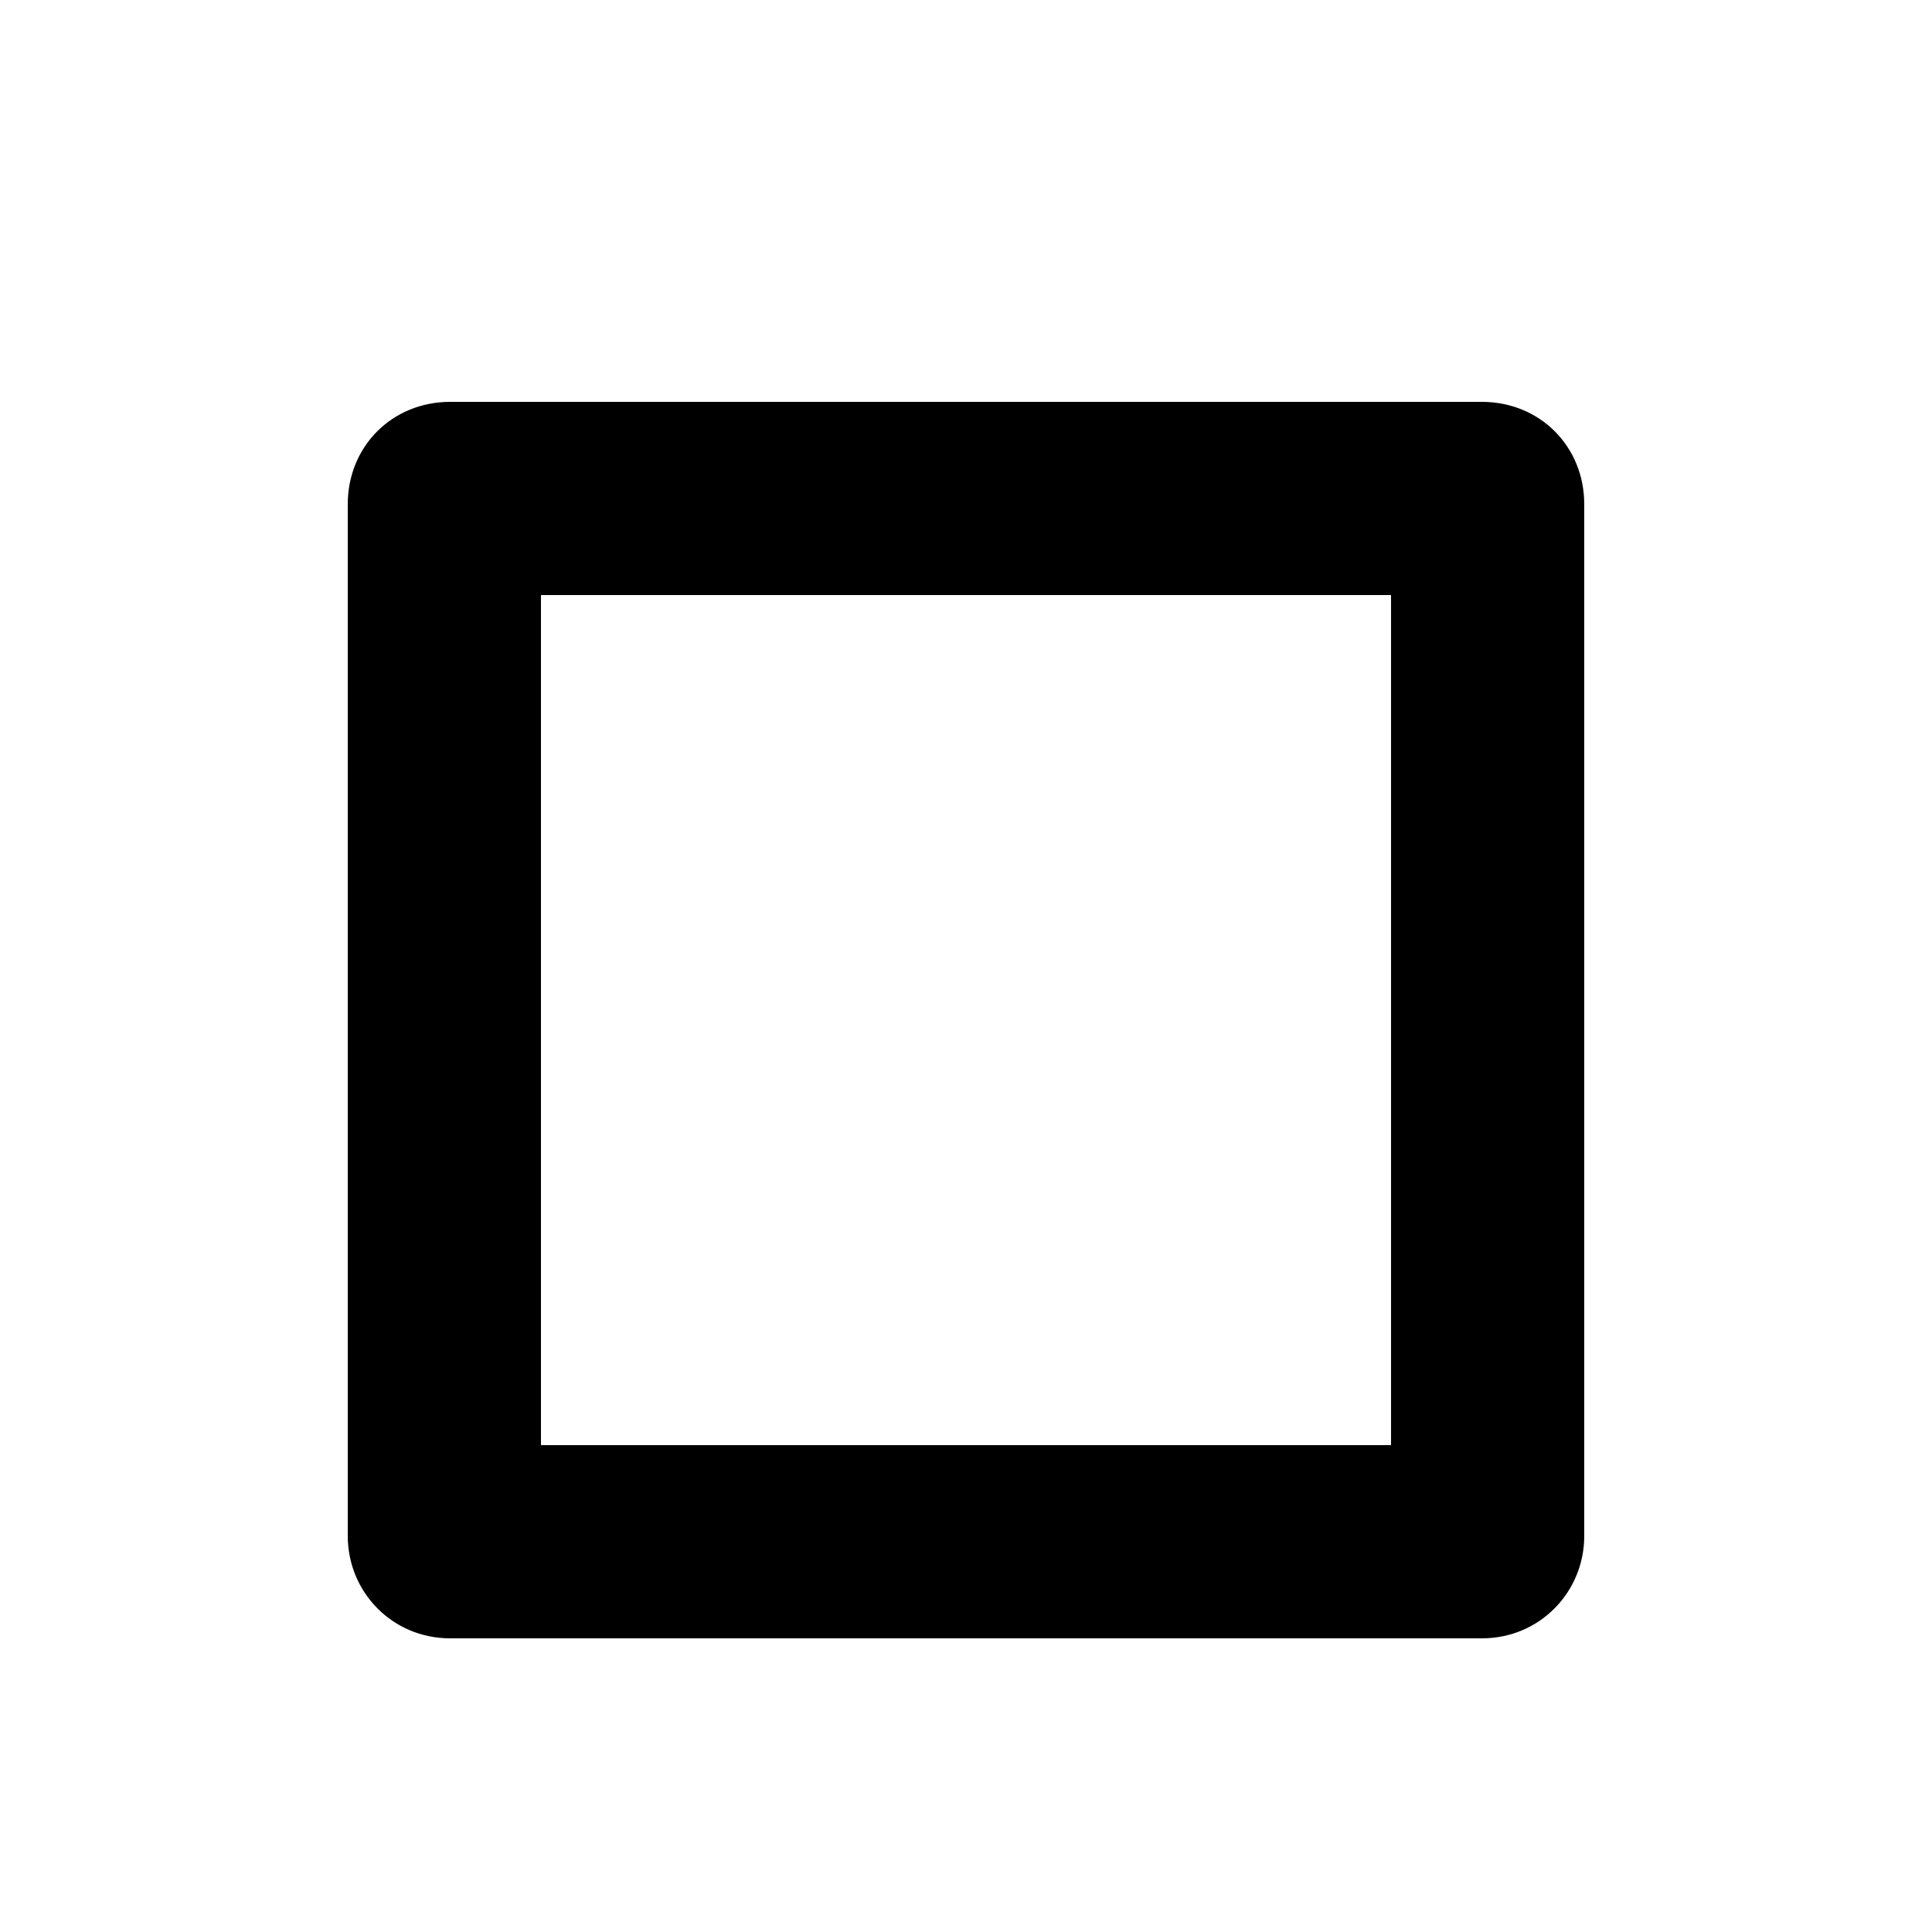
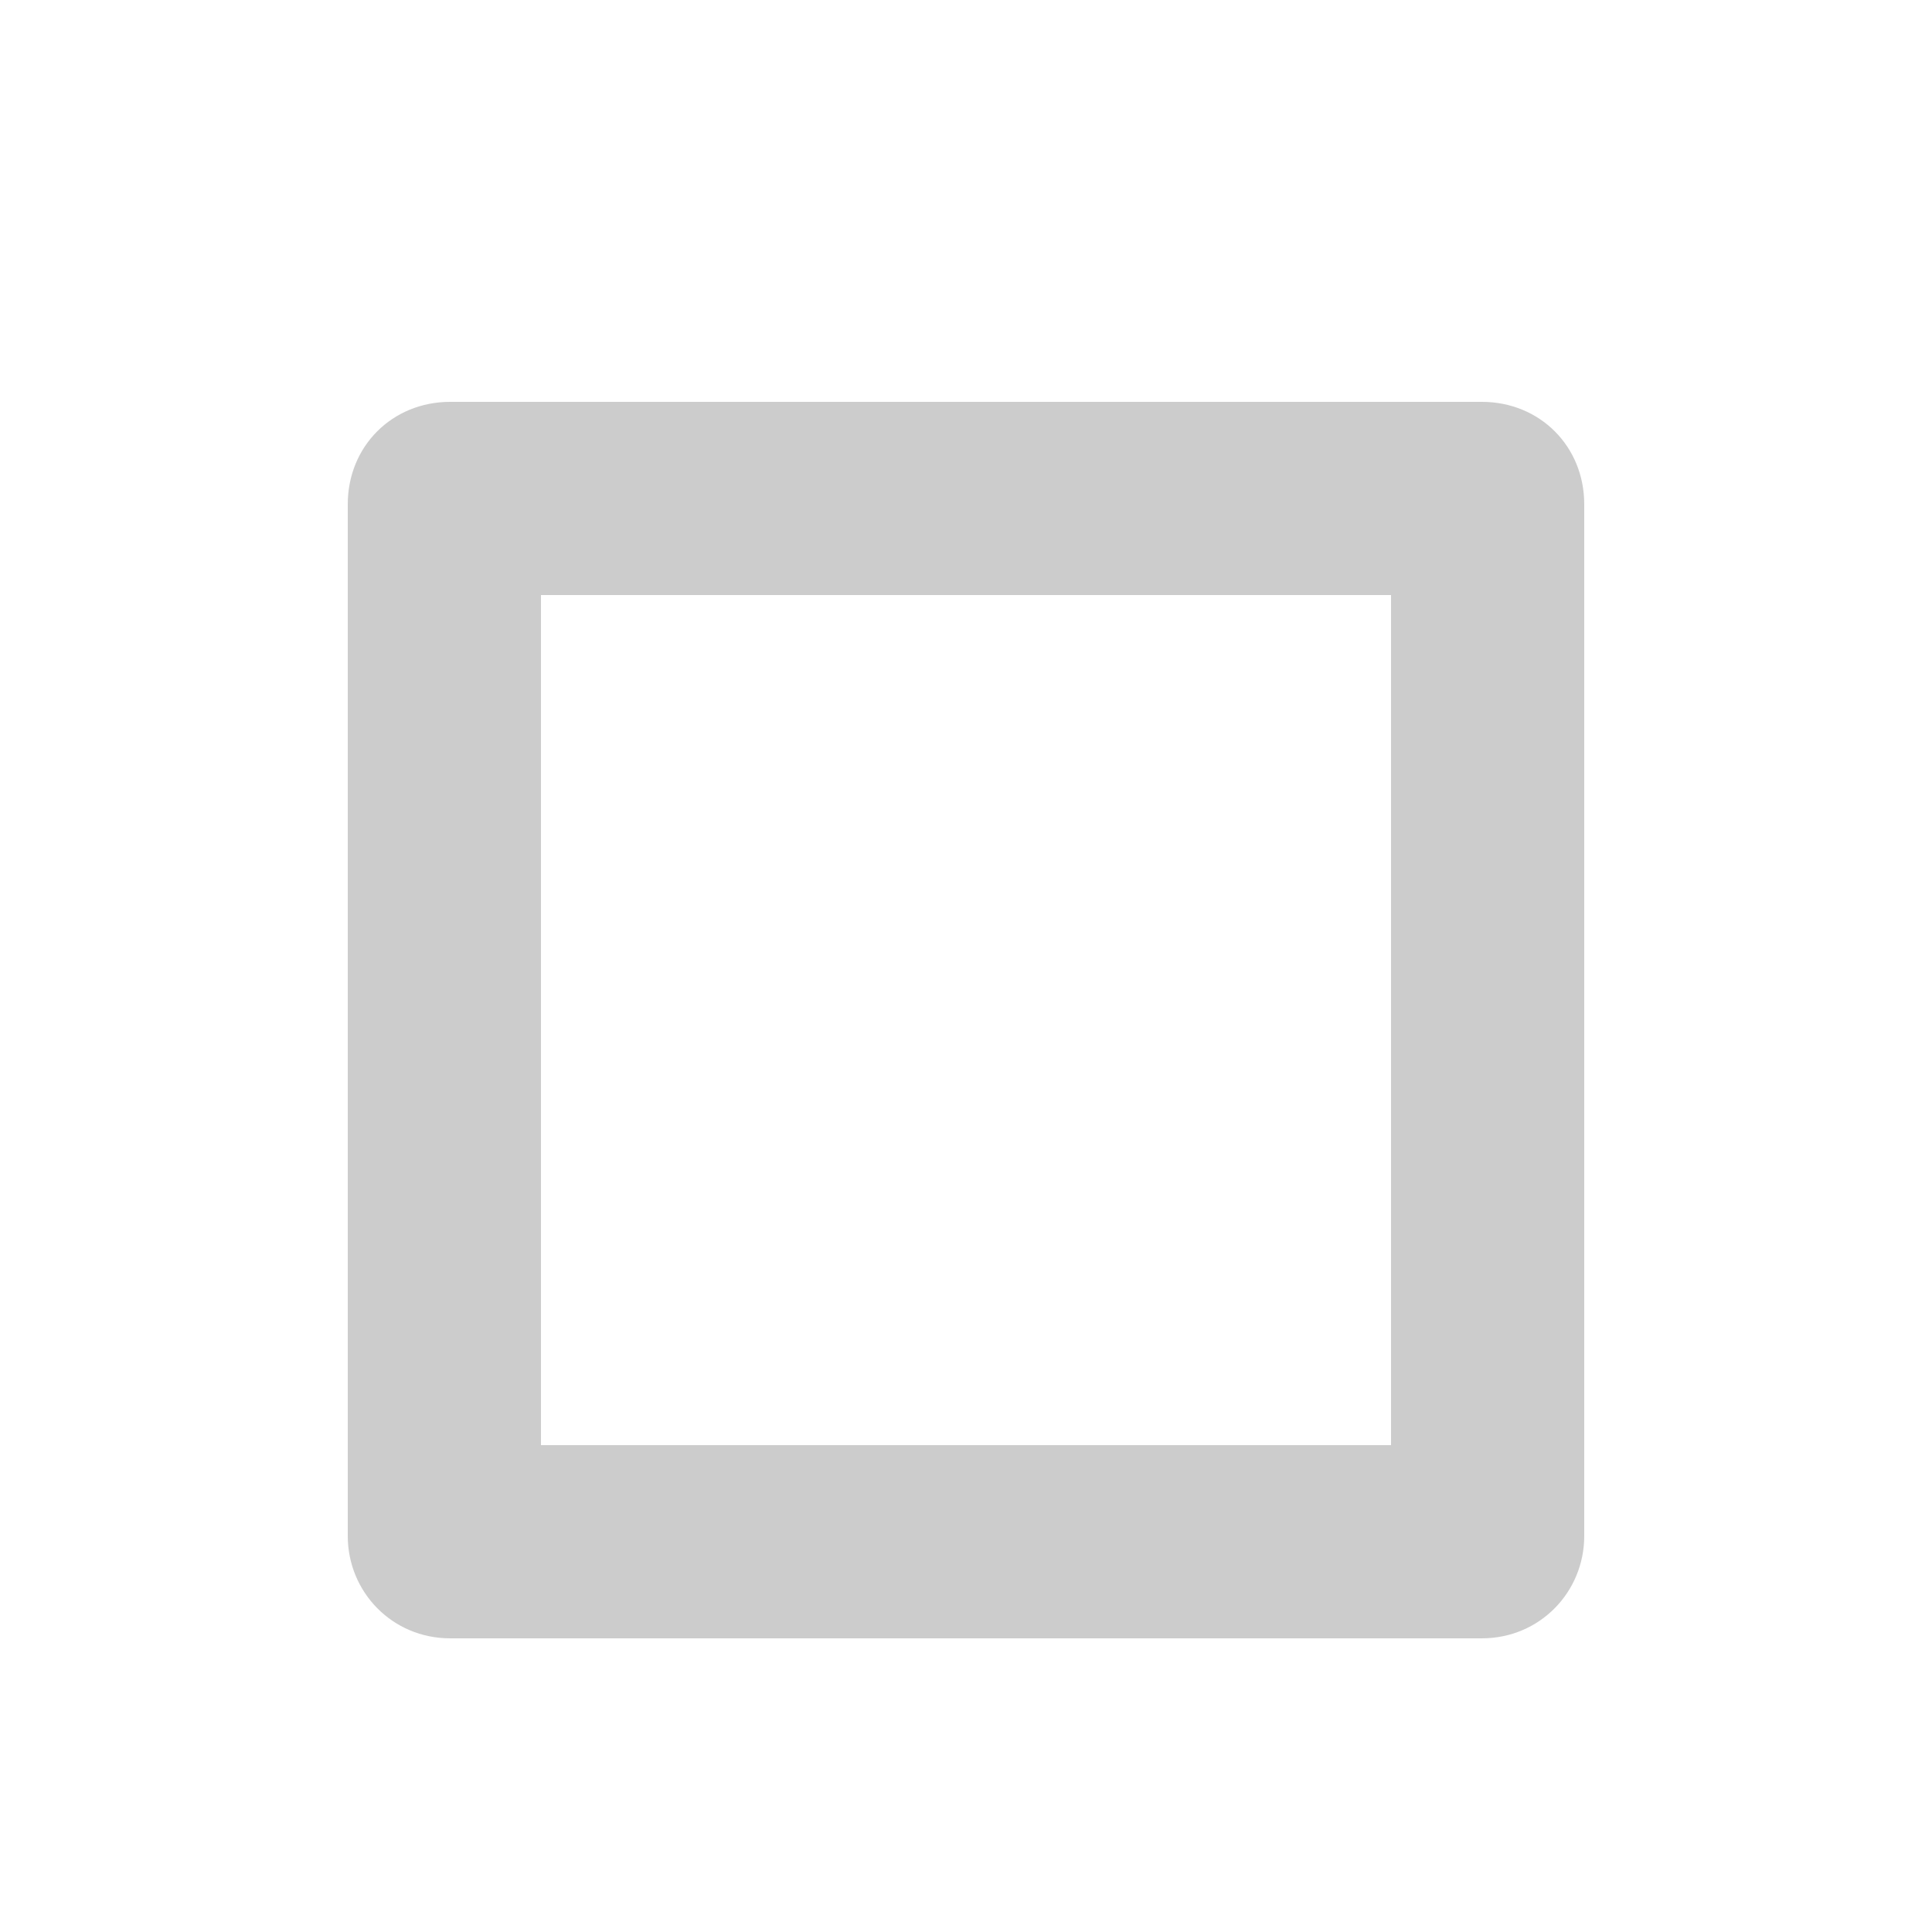
<svg xmlns="http://www.w3.org/2000/svg" version="1.1" x="0" y="0" width="100" height="100" viewBox="0 0 100 100" enable-background="new 0 0 100 100" xml:space="preserve">
-   <path d="M23.3 20.8C20.3 20.8 18 23.1 18 26.1L18 79.5C18 82.4 20.3 84.8 23.3 84.8L76.7 84.8C79.7 84.8 82 82.4 82 79.5L82 26.1C82 23.1 79.7 20.8 76.7 20.8L23.3 20.8zM28 30.8L72 30.8 72 74.8 28 74.8 28 30.8z" fill="#000" />
+   <path d="M23.3 20.8C20.3 20.8 18 23.1 18 26.1L18 79.5C18 82.4 20.3 84.8 23.3 84.8L76.7 84.8C79.7 84.8 82 82.4 82 79.5L82 26.1C82 23.1 79.7 20.8 76.7 20.8L23.3 20.8zM28 30.8L72 30.8 72 74.8 28 74.8 28 30.8z" fill="#ccc" />
</svg>
